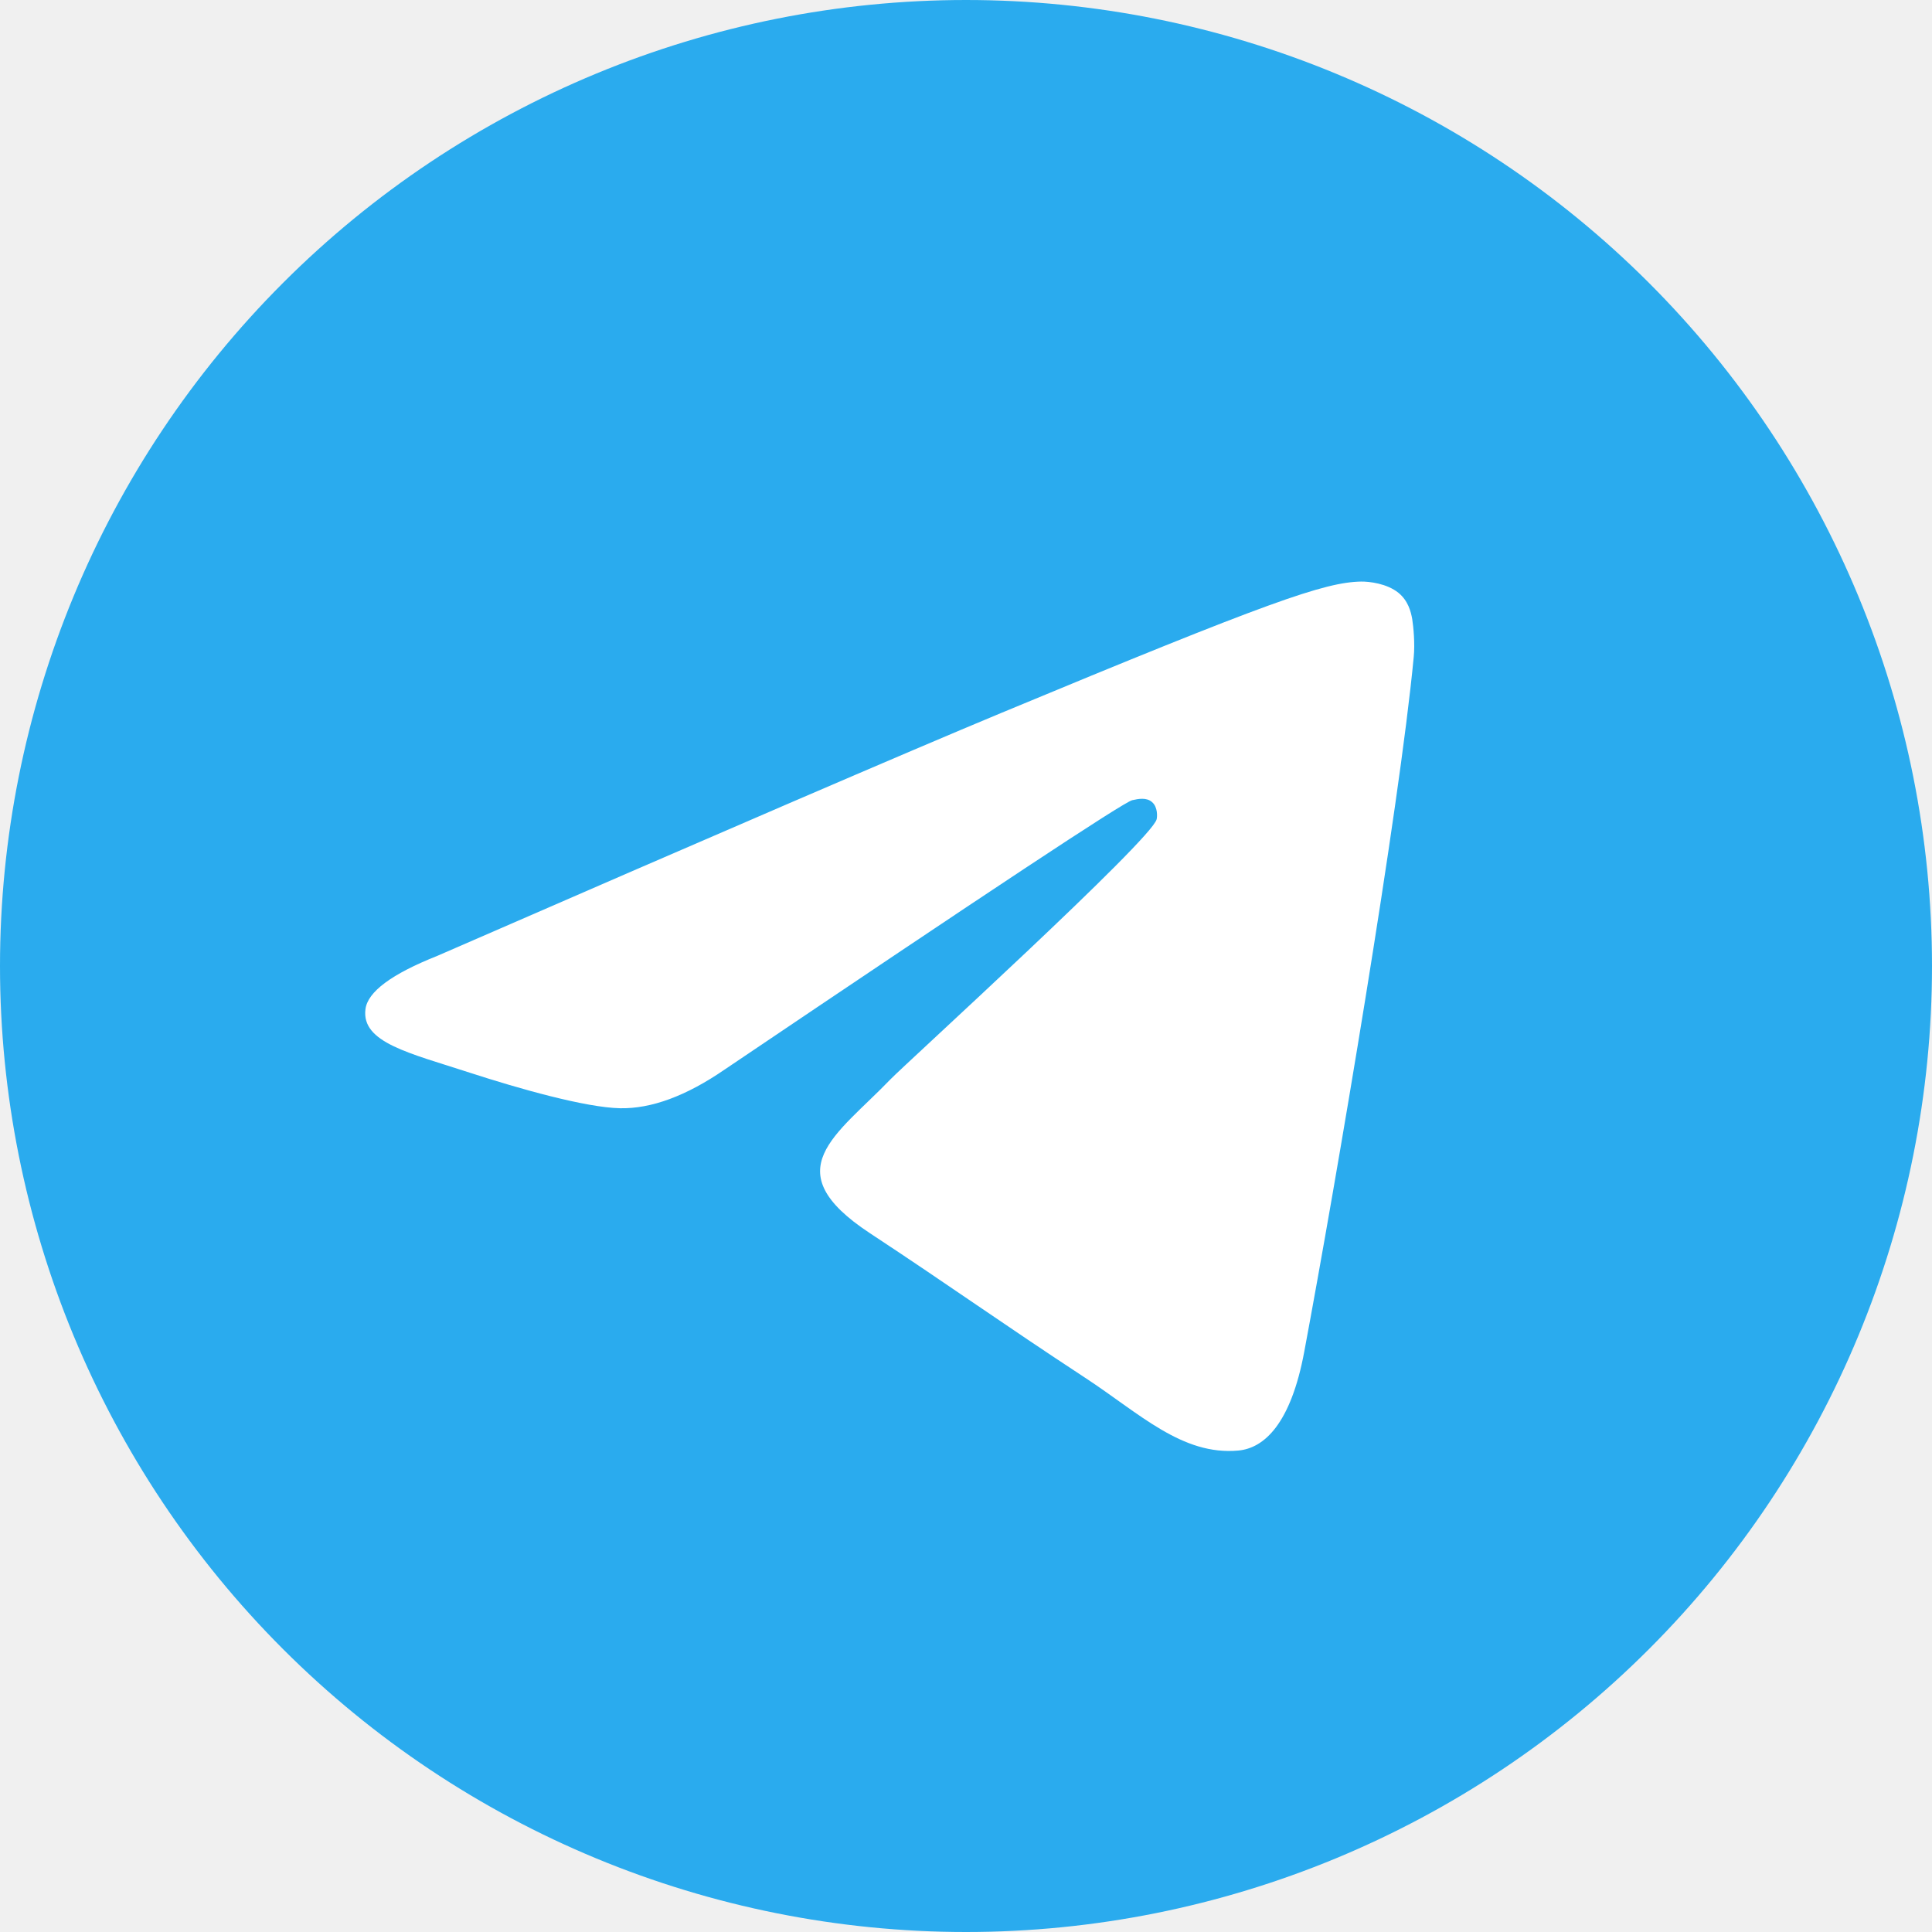
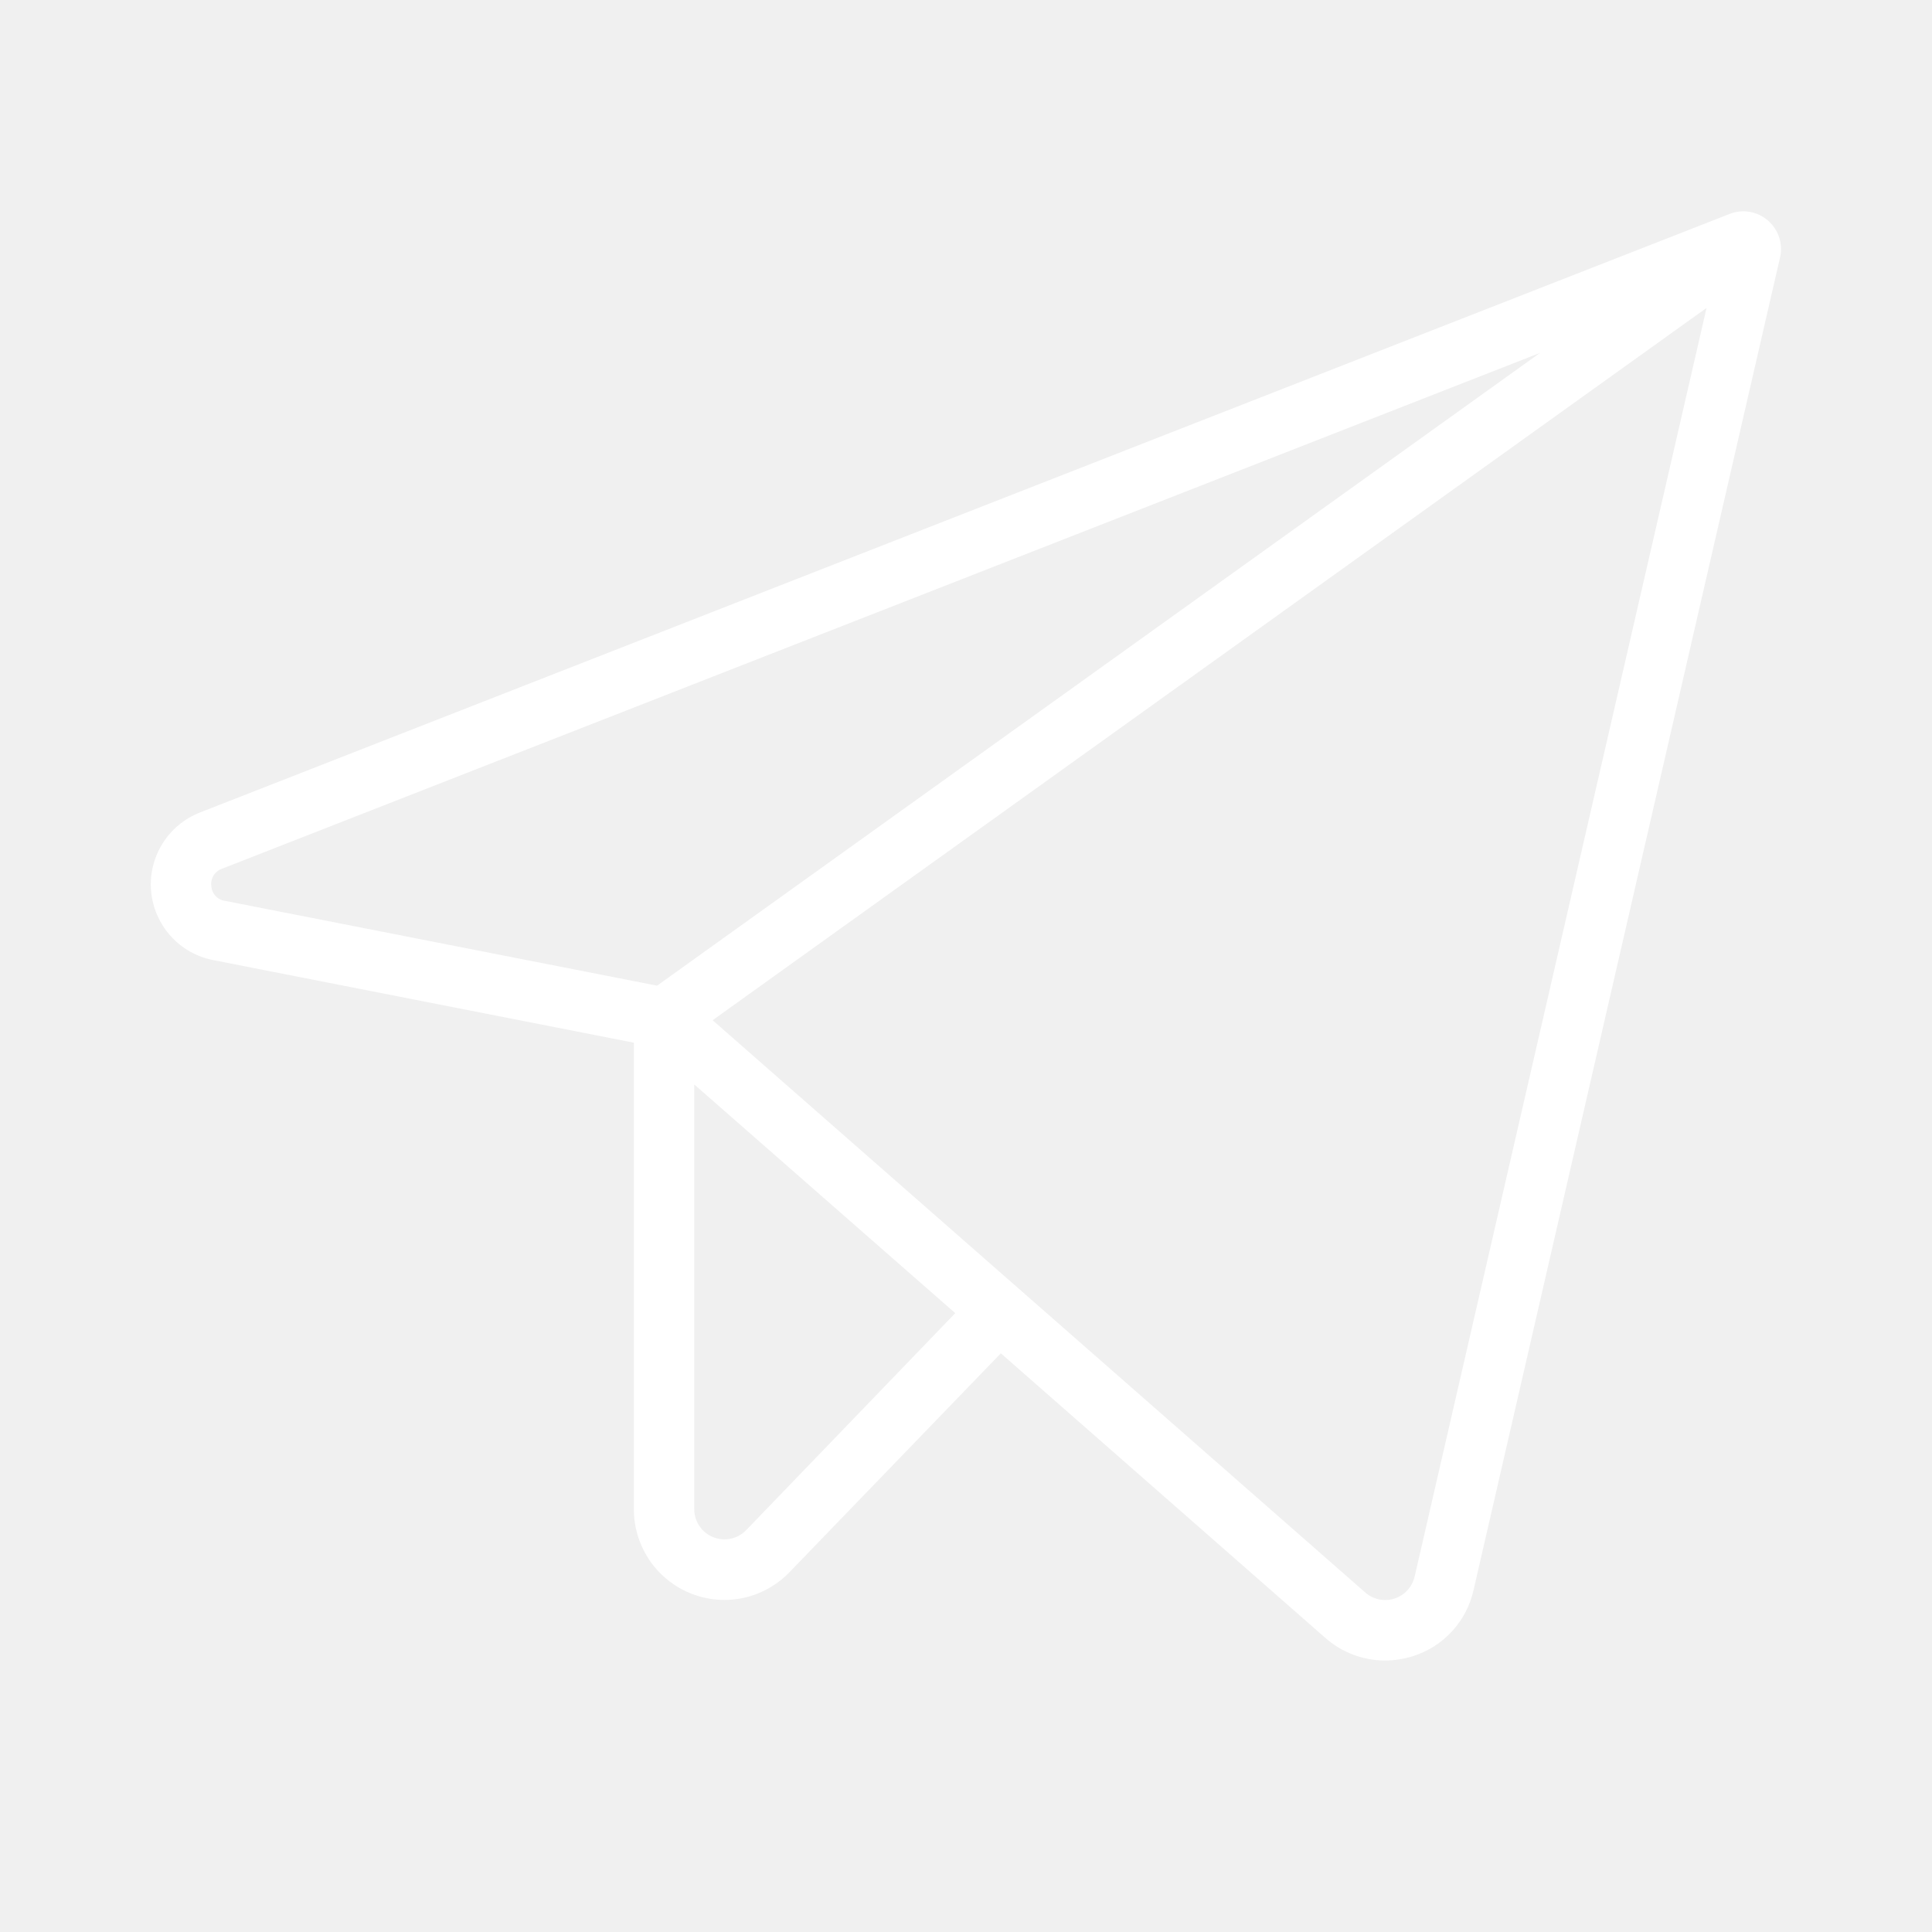
- <svg xmlns="http://www.w3.org/2000/svg" width="50" height="50" viewBox="0 0 50 50" fill="none">
-   <g clip-path="url(#clip0_347_1348)">
-     <path d="M25 0C18.371 0 12.008 2.636 7.324 7.322C2.636 12.011 0.001 18.369 0 25C0 31.628 2.637 37.991 7.324 42.678C12.008 47.364 18.371 50 25 50C31.629 50 37.992 47.364 42.676 42.678C47.363 37.991 50 31.628 50 25C50 18.372 47.363 12.009 42.676 7.322C37.992 2.636 31.629 0 25 0Z" fill="url(#paint0_linear_347_1348)" />
-     <path d="M11.317 24.738C18.606 21.563 23.466 19.469 25.895 18.458C32.841 15.57 34.282 15.068 35.224 15.051C35.431 15.048 35.892 15.099 36.192 15.342C36.442 15.547 36.513 15.825 36.548 16.02C36.579 16.214 36.622 16.657 36.587 17.004C36.212 20.957 34.583 30.55 33.755 34.977C33.407 36.851 32.716 37.479 32.048 37.54C30.595 37.674 29.493 36.581 28.087 35.659C25.888 34.217 24.645 33.319 22.509 31.912C20.04 30.285 21.642 29.391 23.048 27.93C23.415 27.548 29.813 21.729 29.934 21.202C29.95 21.136 29.966 20.89 29.817 20.76C29.673 20.63 29.458 20.674 29.302 20.709C29.079 20.759 25.567 23.083 18.755 27.679C17.759 28.364 16.856 28.698 16.044 28.681C15.153 28.662 13.434 28.176 12.157 27.761C10.595 27.252 9.348 26.983 9.458 26.119C9.513 25.669 10.134 25.208 11.317 24.738Z" fill="white" />
-   </g>
-   <defs>
-     <linearGradient id="paint0_linear_347_1348" x1="2500" y1="0" x2="2500" y2="5000" gradientUnits="userSpaceOnUse">
-       <stop stop-color="#2AABEE" />
-       <stop offset="1" stop-color="#229ED9" />
-     </linearGradient>
-     <clipPath id="clip0_347_1348">
-       <rect width="50" height="50" fill="white" />
-     </clipPath>
-   </defs>
+ <svg xmlns="http://www.w3.org/2000/svg" width="32" height="32" viewBox="0 0 32 32" fill="none">
+   <path d="M29.283 3.653C29.197 3.578 29.092 3.528 28.98 3.509C28.867 3.49 28.752 3.502 28.646 3.544L3.313 13.457C3.055 13.558 2.836 13.739 2.69 13.975C2.544 14.21 2.478 14.486 2.503 14.762C2.528 15.038 2.642 15.299 2.827 15.504C3.013 15.71 3.26 15.85 3.532 15.902L10.499 17.27V25C10.499 25.299 10.589 25.591 10.756 25.839C10.923 26.087 11.161 26.279 11.438 26.391C11.617 26.463 11.807 26.5 11.999 26.5C12.201 26.5 12.4 26.459 12.585 26.38C12.77 26.3 12.938 26.185 13.077 26.04L16.577 22.415L21.952 27.129C22.224 27.369 22.575 27.502 22.938 27.504C23.097 27.503 23.255 27.478 23.406 27.43C23.653 27.352 23.876 27.21 24.051 27.018C24.227 26.827 24.349 26.593 24.406 26.34L29.483 4.265C29.509 4.154 29.503 4.039 29.468 3.931C29.433 3.823 29.369 3.727 29.283 3.653ZM3.5 14.672C3.492 14.612 3.506 14.551 3.538 14.499C3.57 14.448 3.619 14.409 3.677 14.389L25.508 5.845L10.883 16.326L3.726 14.921C3.665 14.912 3.609 14.883 3.568 14.837C3.527 14.792 3.503 14.734 3.5 14.672ZM12.358 25.345C12.289 25.416 12.2 25.465 12.103 25.486C12.006 25.506 11.905 25.498 11.813 25.461C11.721 25.424 11.642 25.36 11.586 25.278C11.53 25.196 11.5 25.099 11.499 25V17.962L15.822 21.75L12.358 25.345ZM23.431 26.113C23.411 26.197 23.37 26.276 23.311 26.34C23.252 26.404 23.178 26.451 23.095 26.478C23.012 26.504 22.924 26.509 22.838 26.49C22.753 26.472 22.674 26.432 22.61 26.374L11.803 16.898L28.266 5.1L23.431 26.113Z" fill="white" />
</svg>
